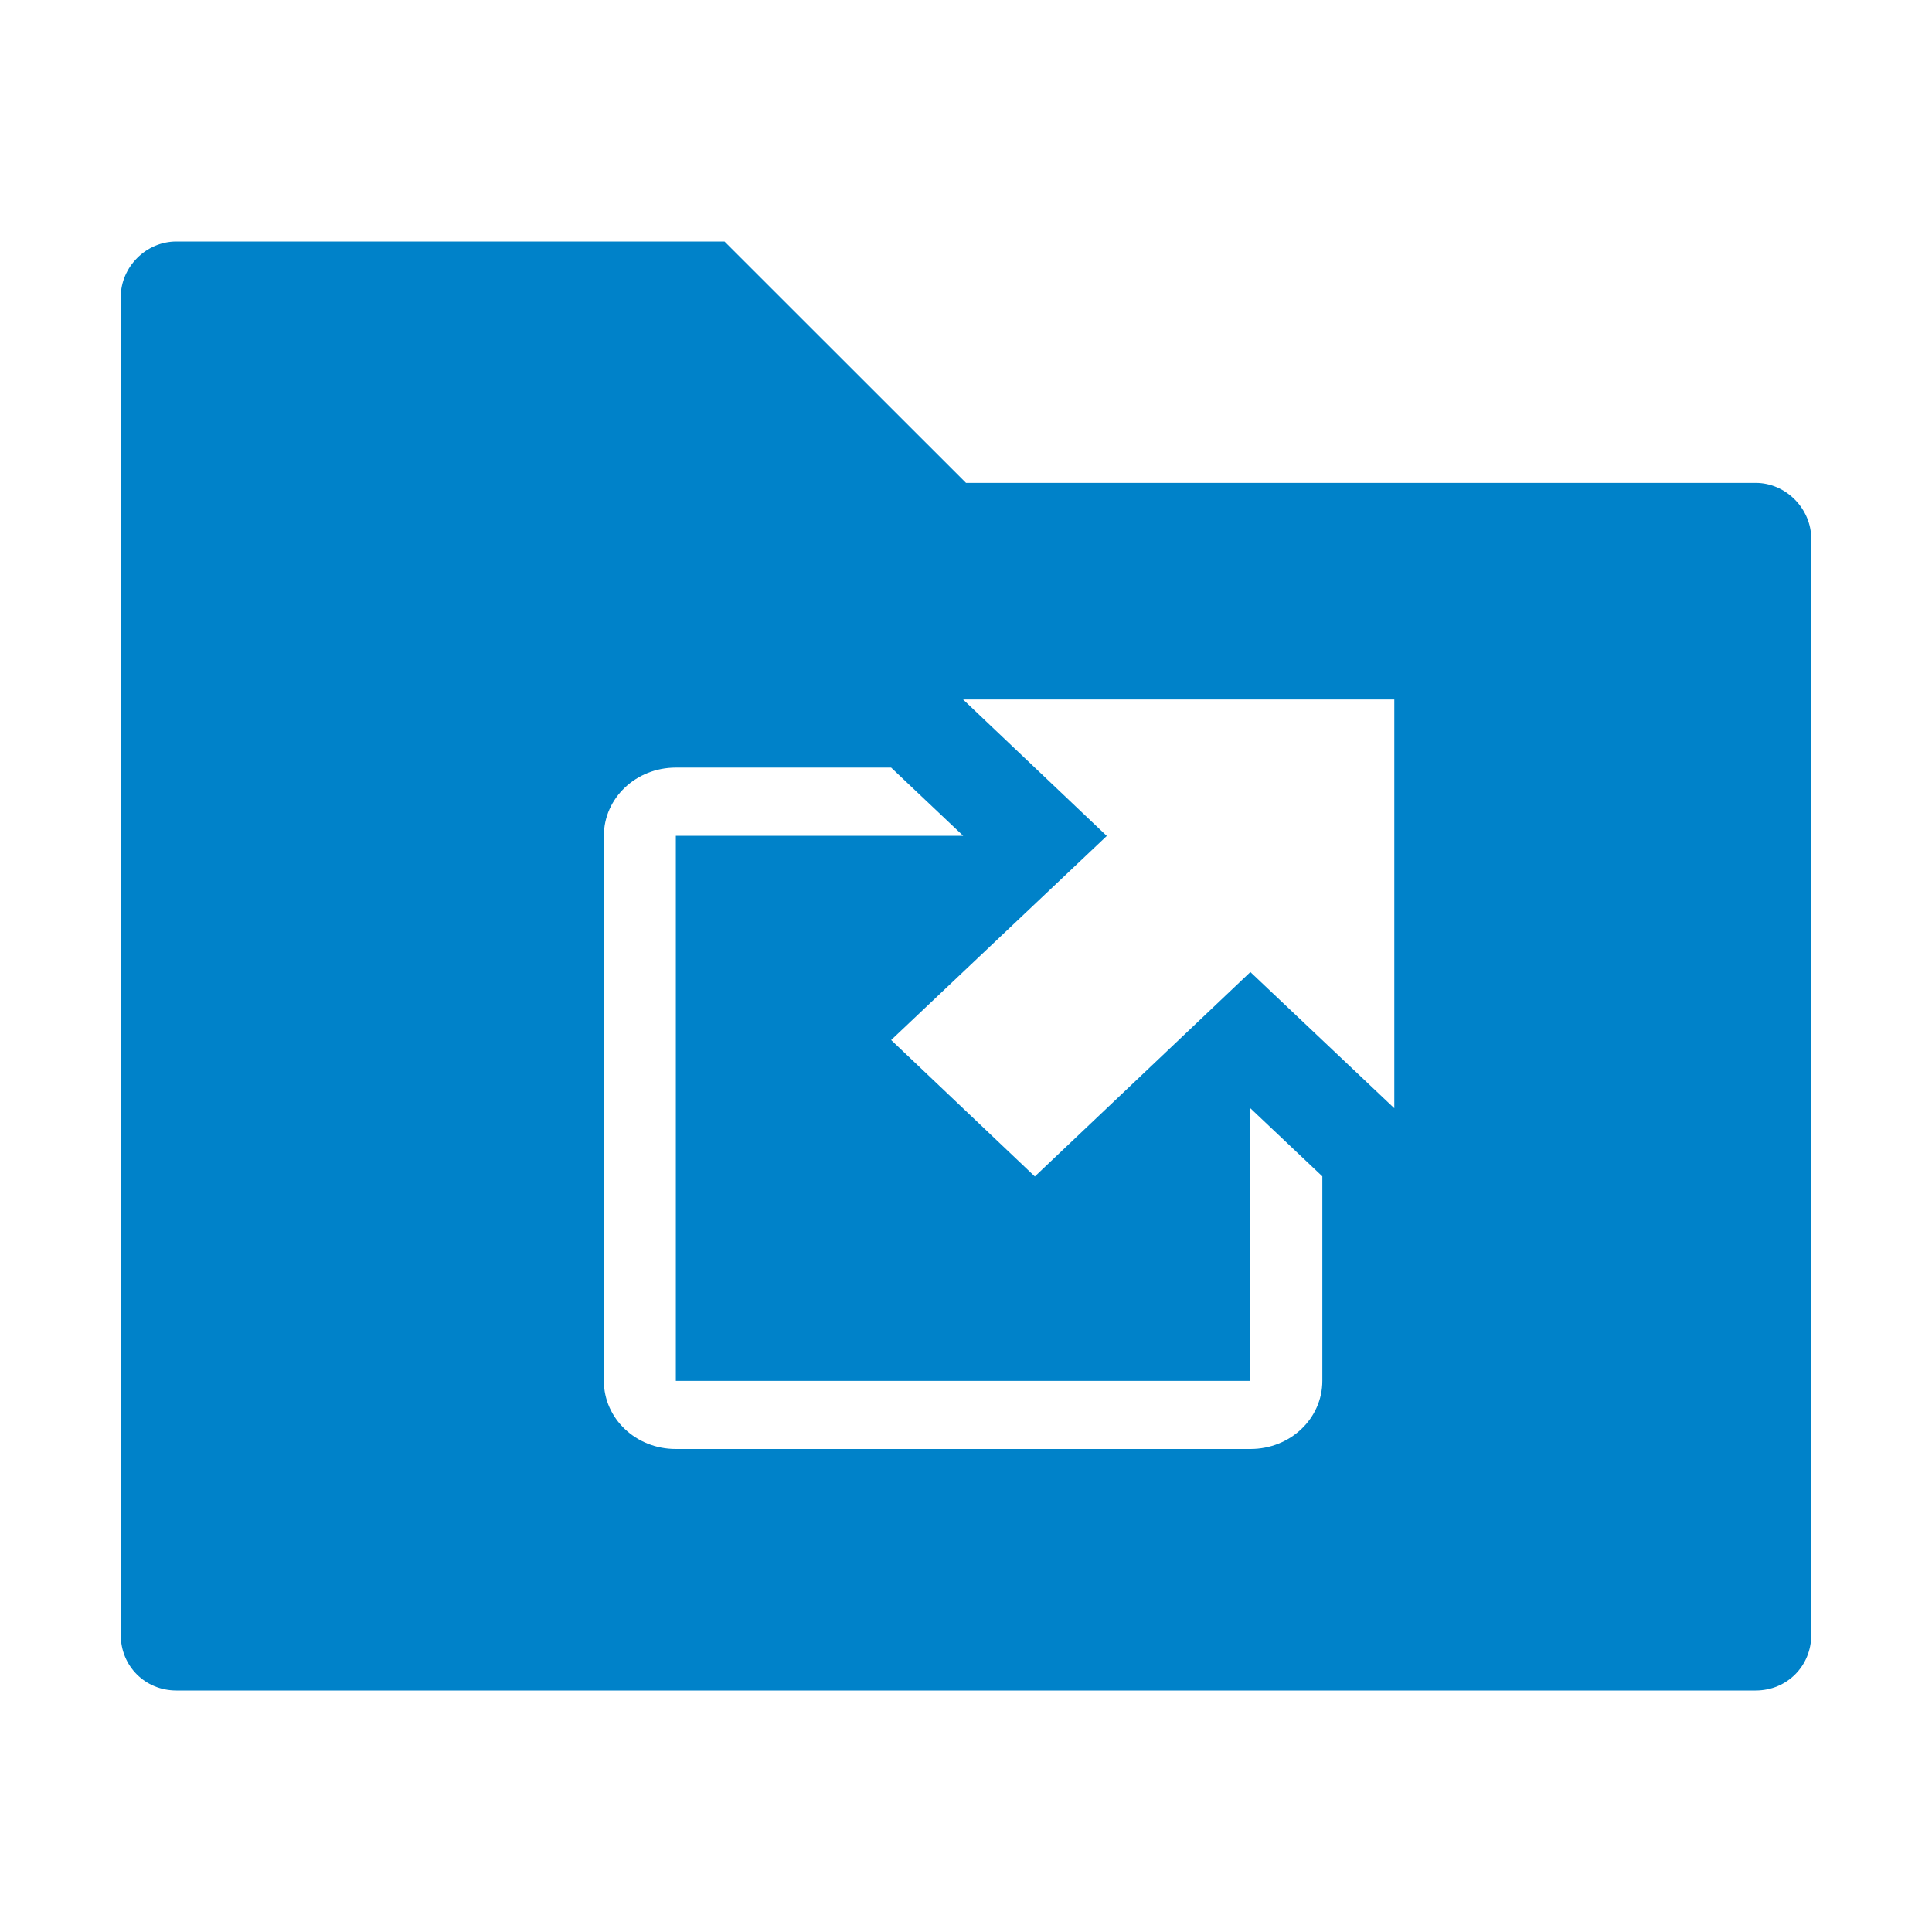
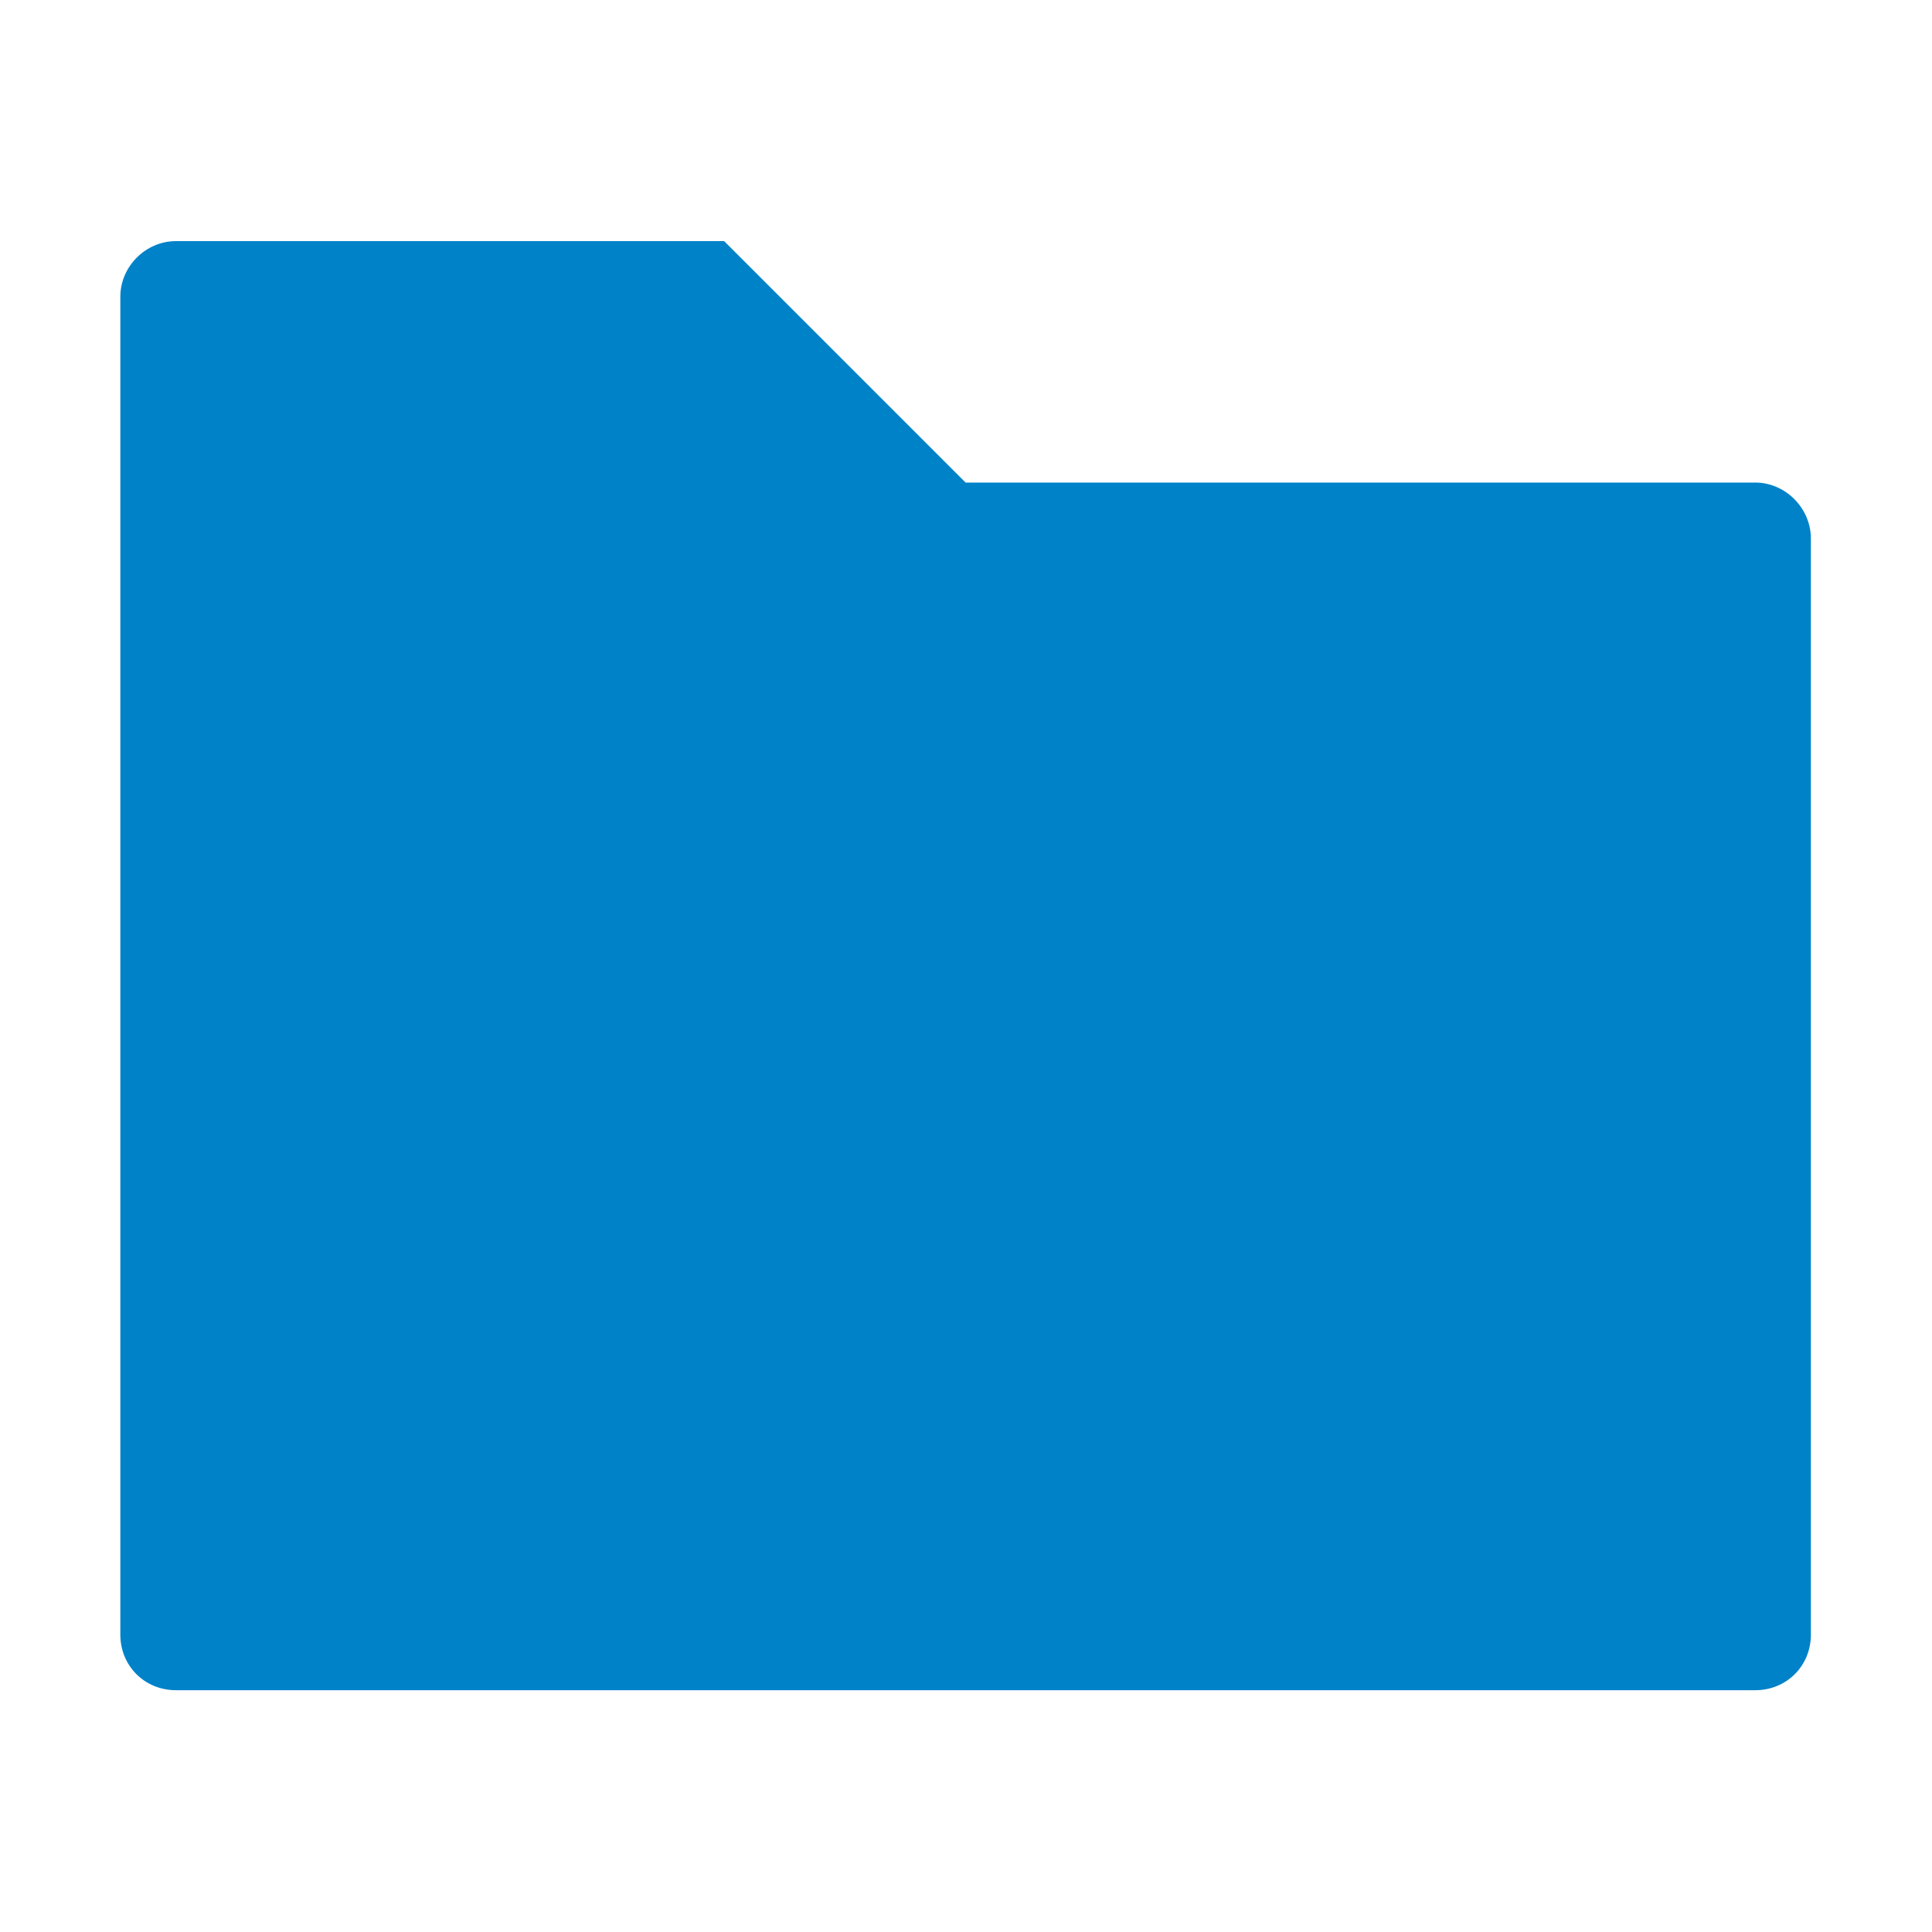
- <svg xmlns="http://www.w3.org/2000/svg" height="16" width="16" version="1">
-   <path d="M1.46 2c-.25 0-.46.21-.46.46v11.08c0 .258.202.46.46.46h13.08c.258 0 .46-.202.46-.46V4.462c0-.25-.21-.463-.46-.463H8L6 2H1.46zm6.517 3.793h3.57v3.385L10.355 8.05 8.57 9.743l-1.19-1.13 1.786-1.69-1.19-1.13zm-2.38.564H7.38l.597.565h-2.38v4.514h4.758V9.178l.596.564v1.694c0 .312-.265.564-.595.564h-4.76c-.33 0-.595-.252-.595-.564V6.922c0-.313.266-.565.596-.565z" fill-rule="evenodd" fill="#0082c9" />
+ <svg xmlns="http://www.w3.org/2000/svg" height="17.067" width="17.067" version="1" id="svg2">
+   <defs id="defs8" />
+   <path d="m 1.554,2.13 c -0.267,0 -0.491,0.224 -0.491,0.491 v 11.819 c 0,0.277 0.215,0.491 0.491,0.491 H 15.506 c 0.275,0 0.491,-0.213 0.491,-0.491 V 4.757 c 0,-0.267 -0.224,-0.494 -0.491,-0.494 H 8.53 L 6.397,2.13 Z" id="path4" style="fill:#0082c9;fill-opacity:1;fill-rule:evenodd;stroke-width:1.067;opacity:1" />
</svg>
